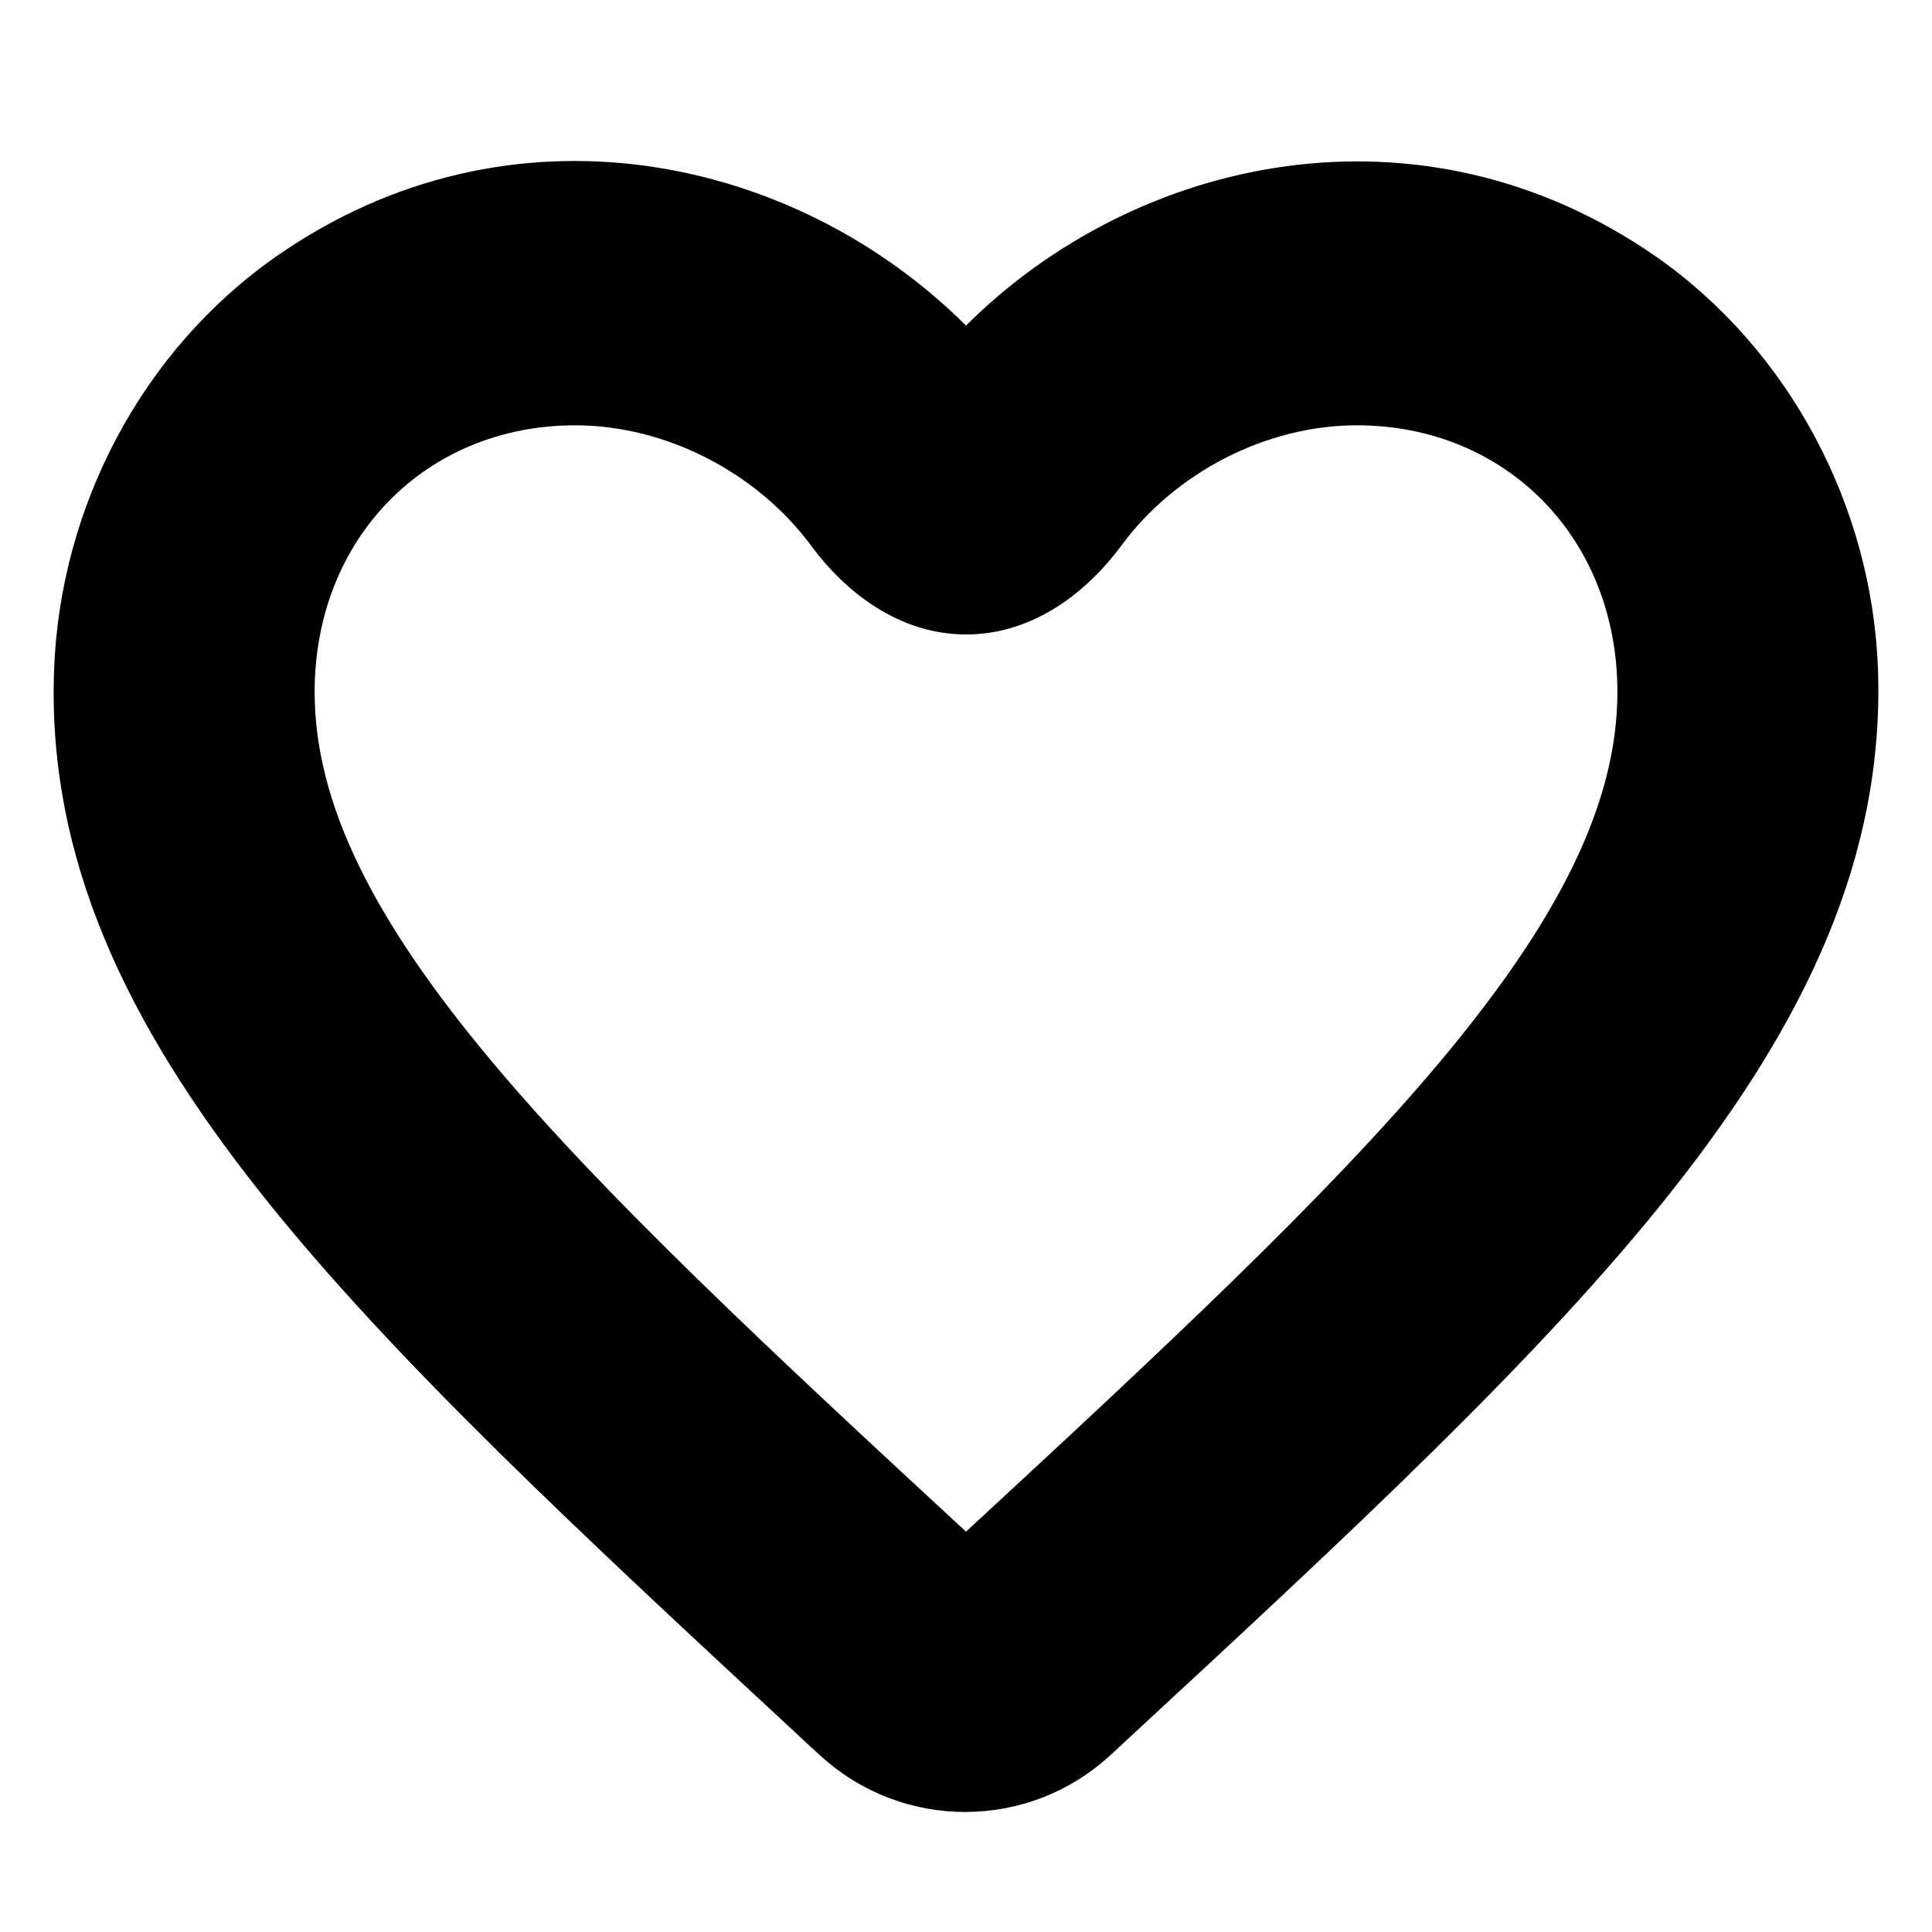
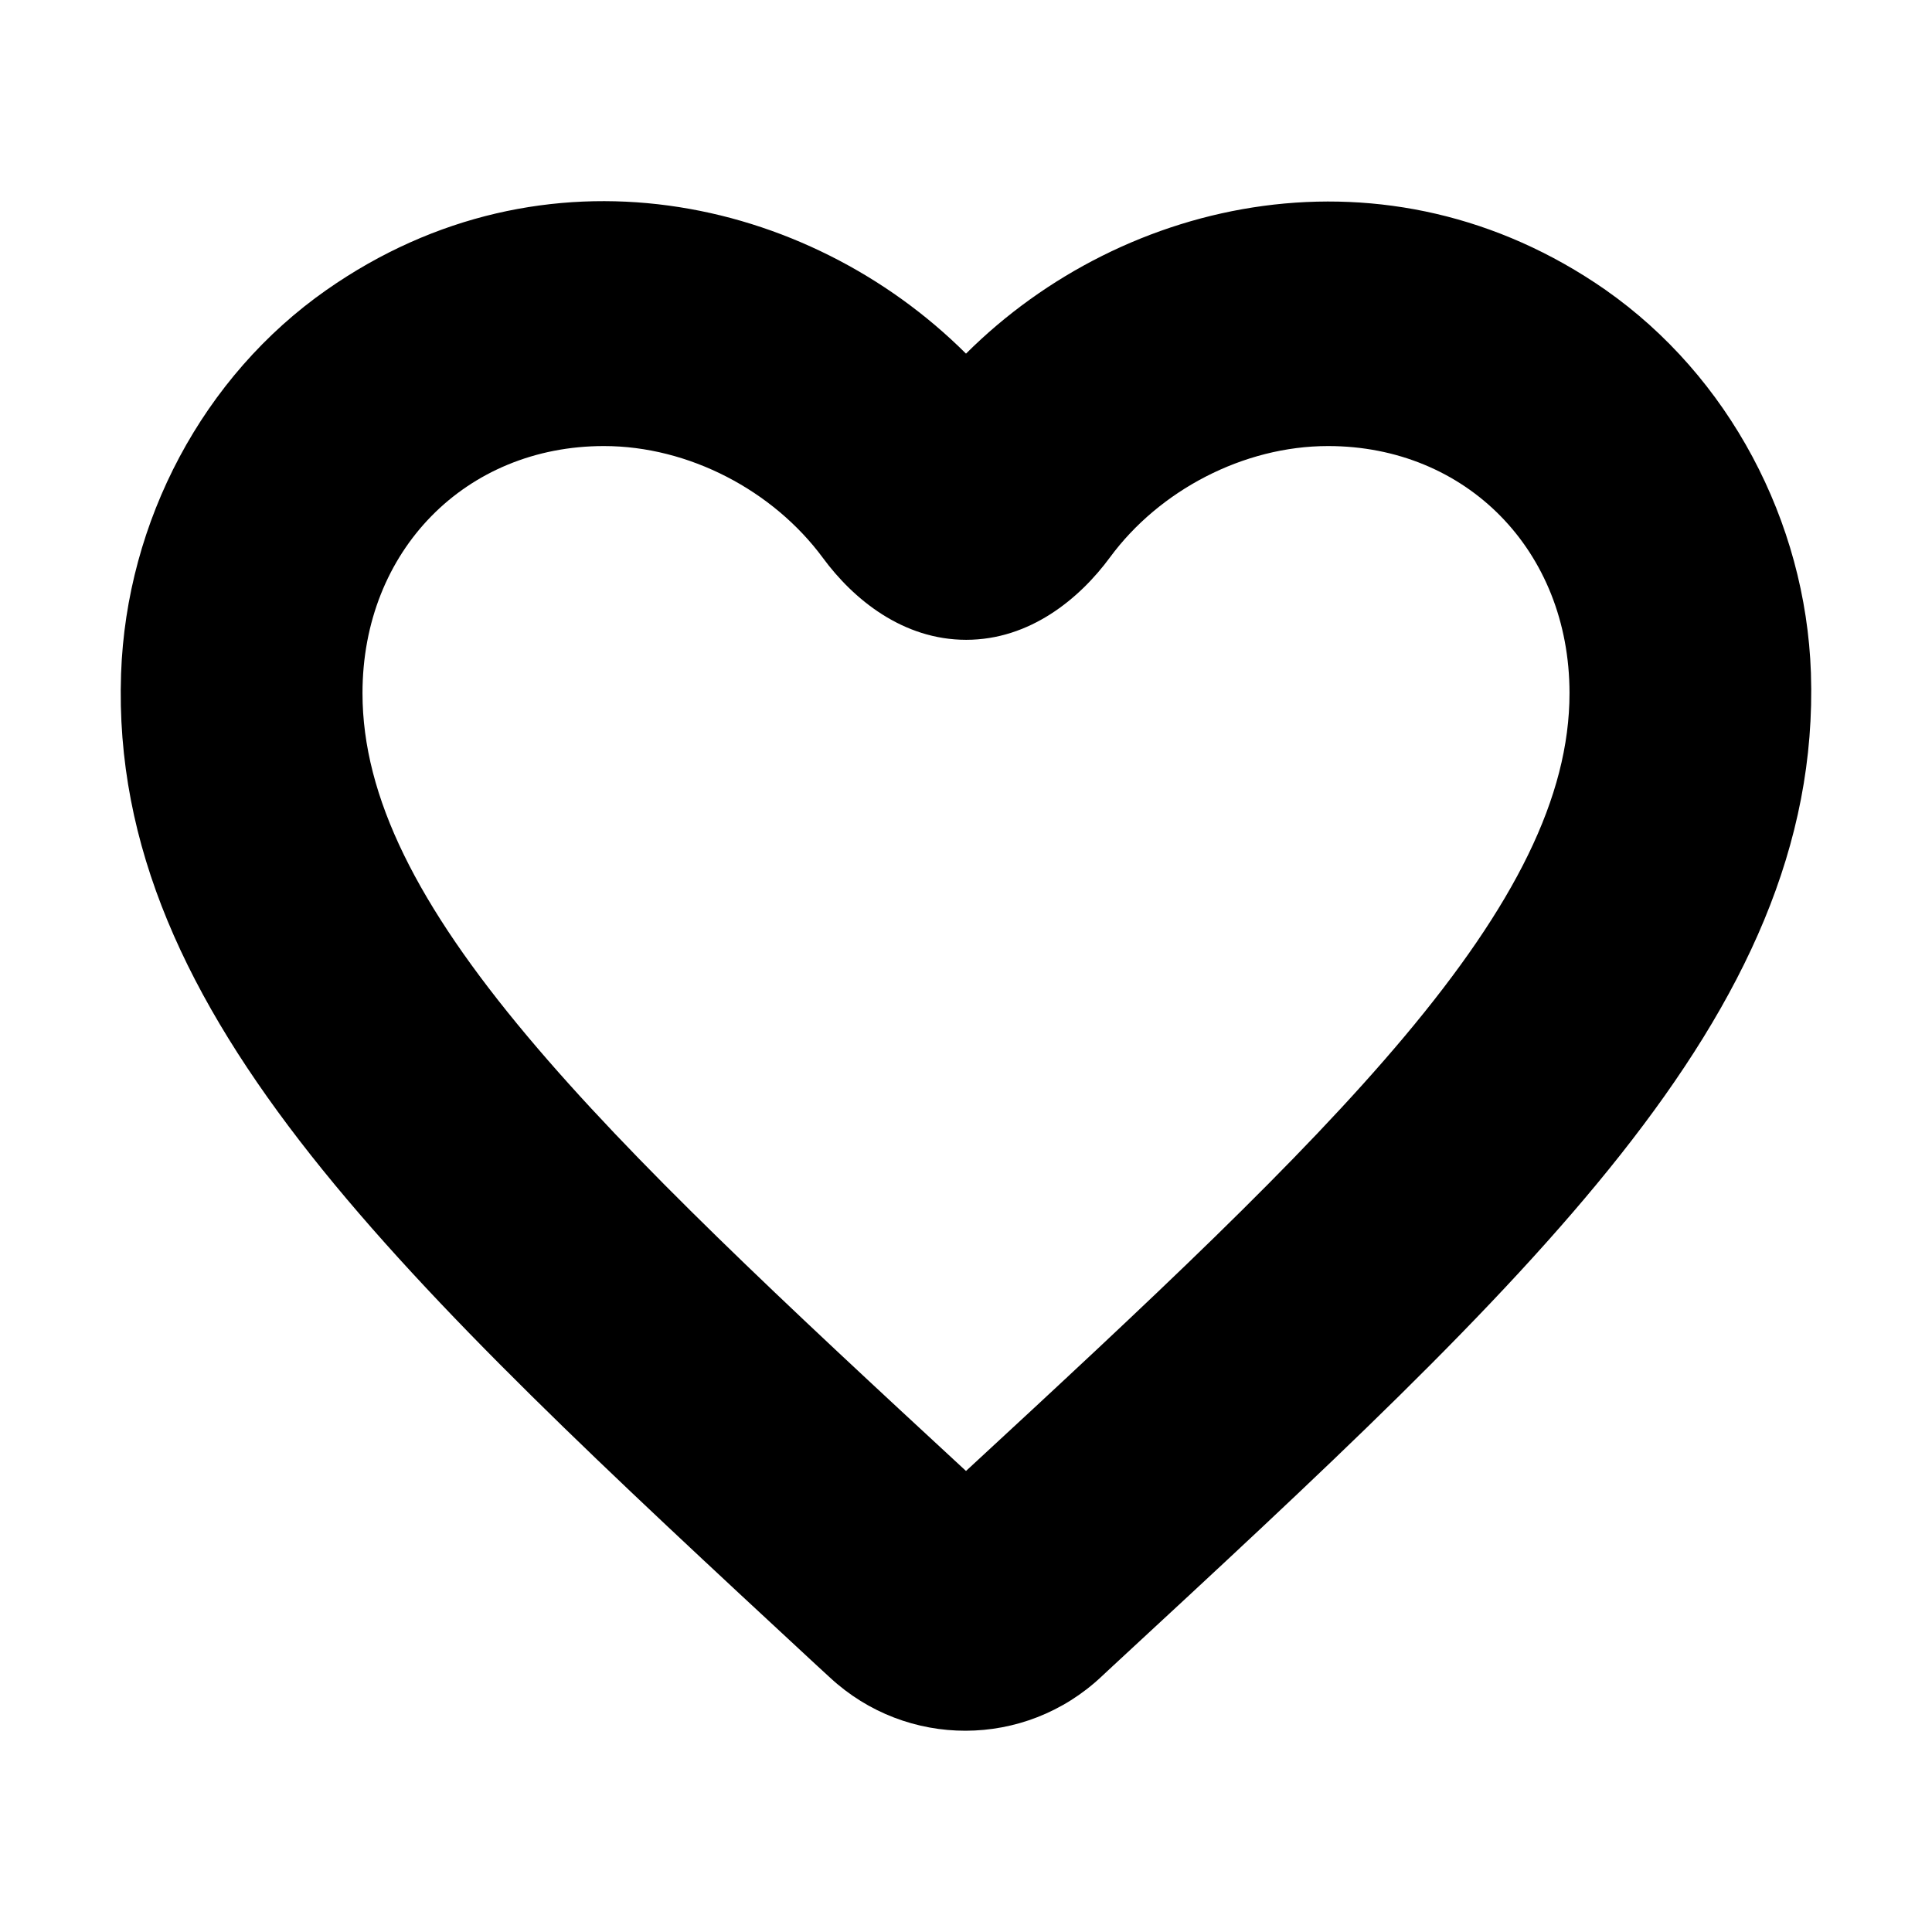
- <svg xmlns="http://www.w3.org/2000/svg" viewBox="0 0 36 36">
-   <path d="M30.862 4.784L30.86 4.783C26.487 1.741 21.181 2.897 18 6.067C14.821 2.896 9.514 1.723 5.139 4.784L5.139 4.784C2.658 6.52 1.113 9.434 1.007 12.504C0.884 15.977 2.343 19.048 4.829 22.193C7.275 25.289 10.794 28.551 14.964 32.417L15.103 32.547L15.106 32.549L15.265 32.695C15.266 32.696 15.266 32.696 15.267 32.696C16.807 34.122 19.181 34.123 20.721 32.677C20.722 32.676 20.723 32.675 20.724 32.675L20.897 32.514L20.898 32.513L20.941 32.473C25.153 28.576 28.703 25.292 31.166 22.174C33.65 19.031 35.108 15.961 34.994 12.489L34.994 12.487C34.888 9.433 33.342 6.519 30.862 4.784ZM18 28.54C14.311 25.13 11.296 22.321 9.177 19.794C6.978 17.172 5.863 14.988 5.863 12.895C5.863 10.024 7.943 7.925 10.717 7.925C12.425 7.925 14.122 8.821 15.12 10.175C15.737 11.01 16.734 11.822 18.003 11.822C19.28 11.822 20.28 11.001 20.897 10.163C21.888 8.817 23.579 7.925 25.283 7.925C28.058 7.925 30.138 10.024 30.138 12.895C30.138 14.988 29.023 17.172 26.824 19.794C24.704 22.321 21.69 25.13 18 28.54Z" />
+ <svg xmlns="http://www.w3.org/2000/svg" viewBox="0 0 24 24">
+   <path d="M19.944 3.601L19.943 3.6C17.242 1.721 13.965 2.435 12 4.393C10.036 2.435 6.759 1.71 4.057 3.601L4.057 3.601C2.524 4.673 1.57 6.473 1.504 8.369C1.429 10.514 2.33 12.411 3.865 14.354C5.376 16.265 7.549 18.281 10.125 20.669L10.211 20.748L10.213 20.75L10.311 20.84C10.311 20.84 10.312 20.841 10.312 20.841C11.263 21.721 12.729 21.722 13.681 20.829C13.681 20.828 13.682 20.828 13.682 20.828L13.789 20.728L13.79 20.728L13.816 20.703C16.418 18.296 18.611 16.267 20.132 14.342C21.666 12.401 22.567 10.504 22.496 8.36L22.496 8.359C22.431 6.473 21.476 4.673 19.944 3.601ZM12 18.273C9.722 16.168 7.859 14.432 6.551 12.872C5.192 11.252 4.503 9.904 4.503 8.611C4.503 6.837 5.788 5.541 7.502 5.541C8.557 5.541 9.605 6.094 10.222 6.93C10.602 7.447 11.218 7.948 12.002 7.948C12.791 7.948 13.408 7.441 13.789 6.923C14.401 6.092 15.446 5.541 16.498 5.541C18.212 5.541 19.497 6.837 19.497 8.611C19.497 9.904 18.808 11.252 17.45 12.872C16.141 14.432 14.279 16.168 12 18.273Z" />
</svg>
